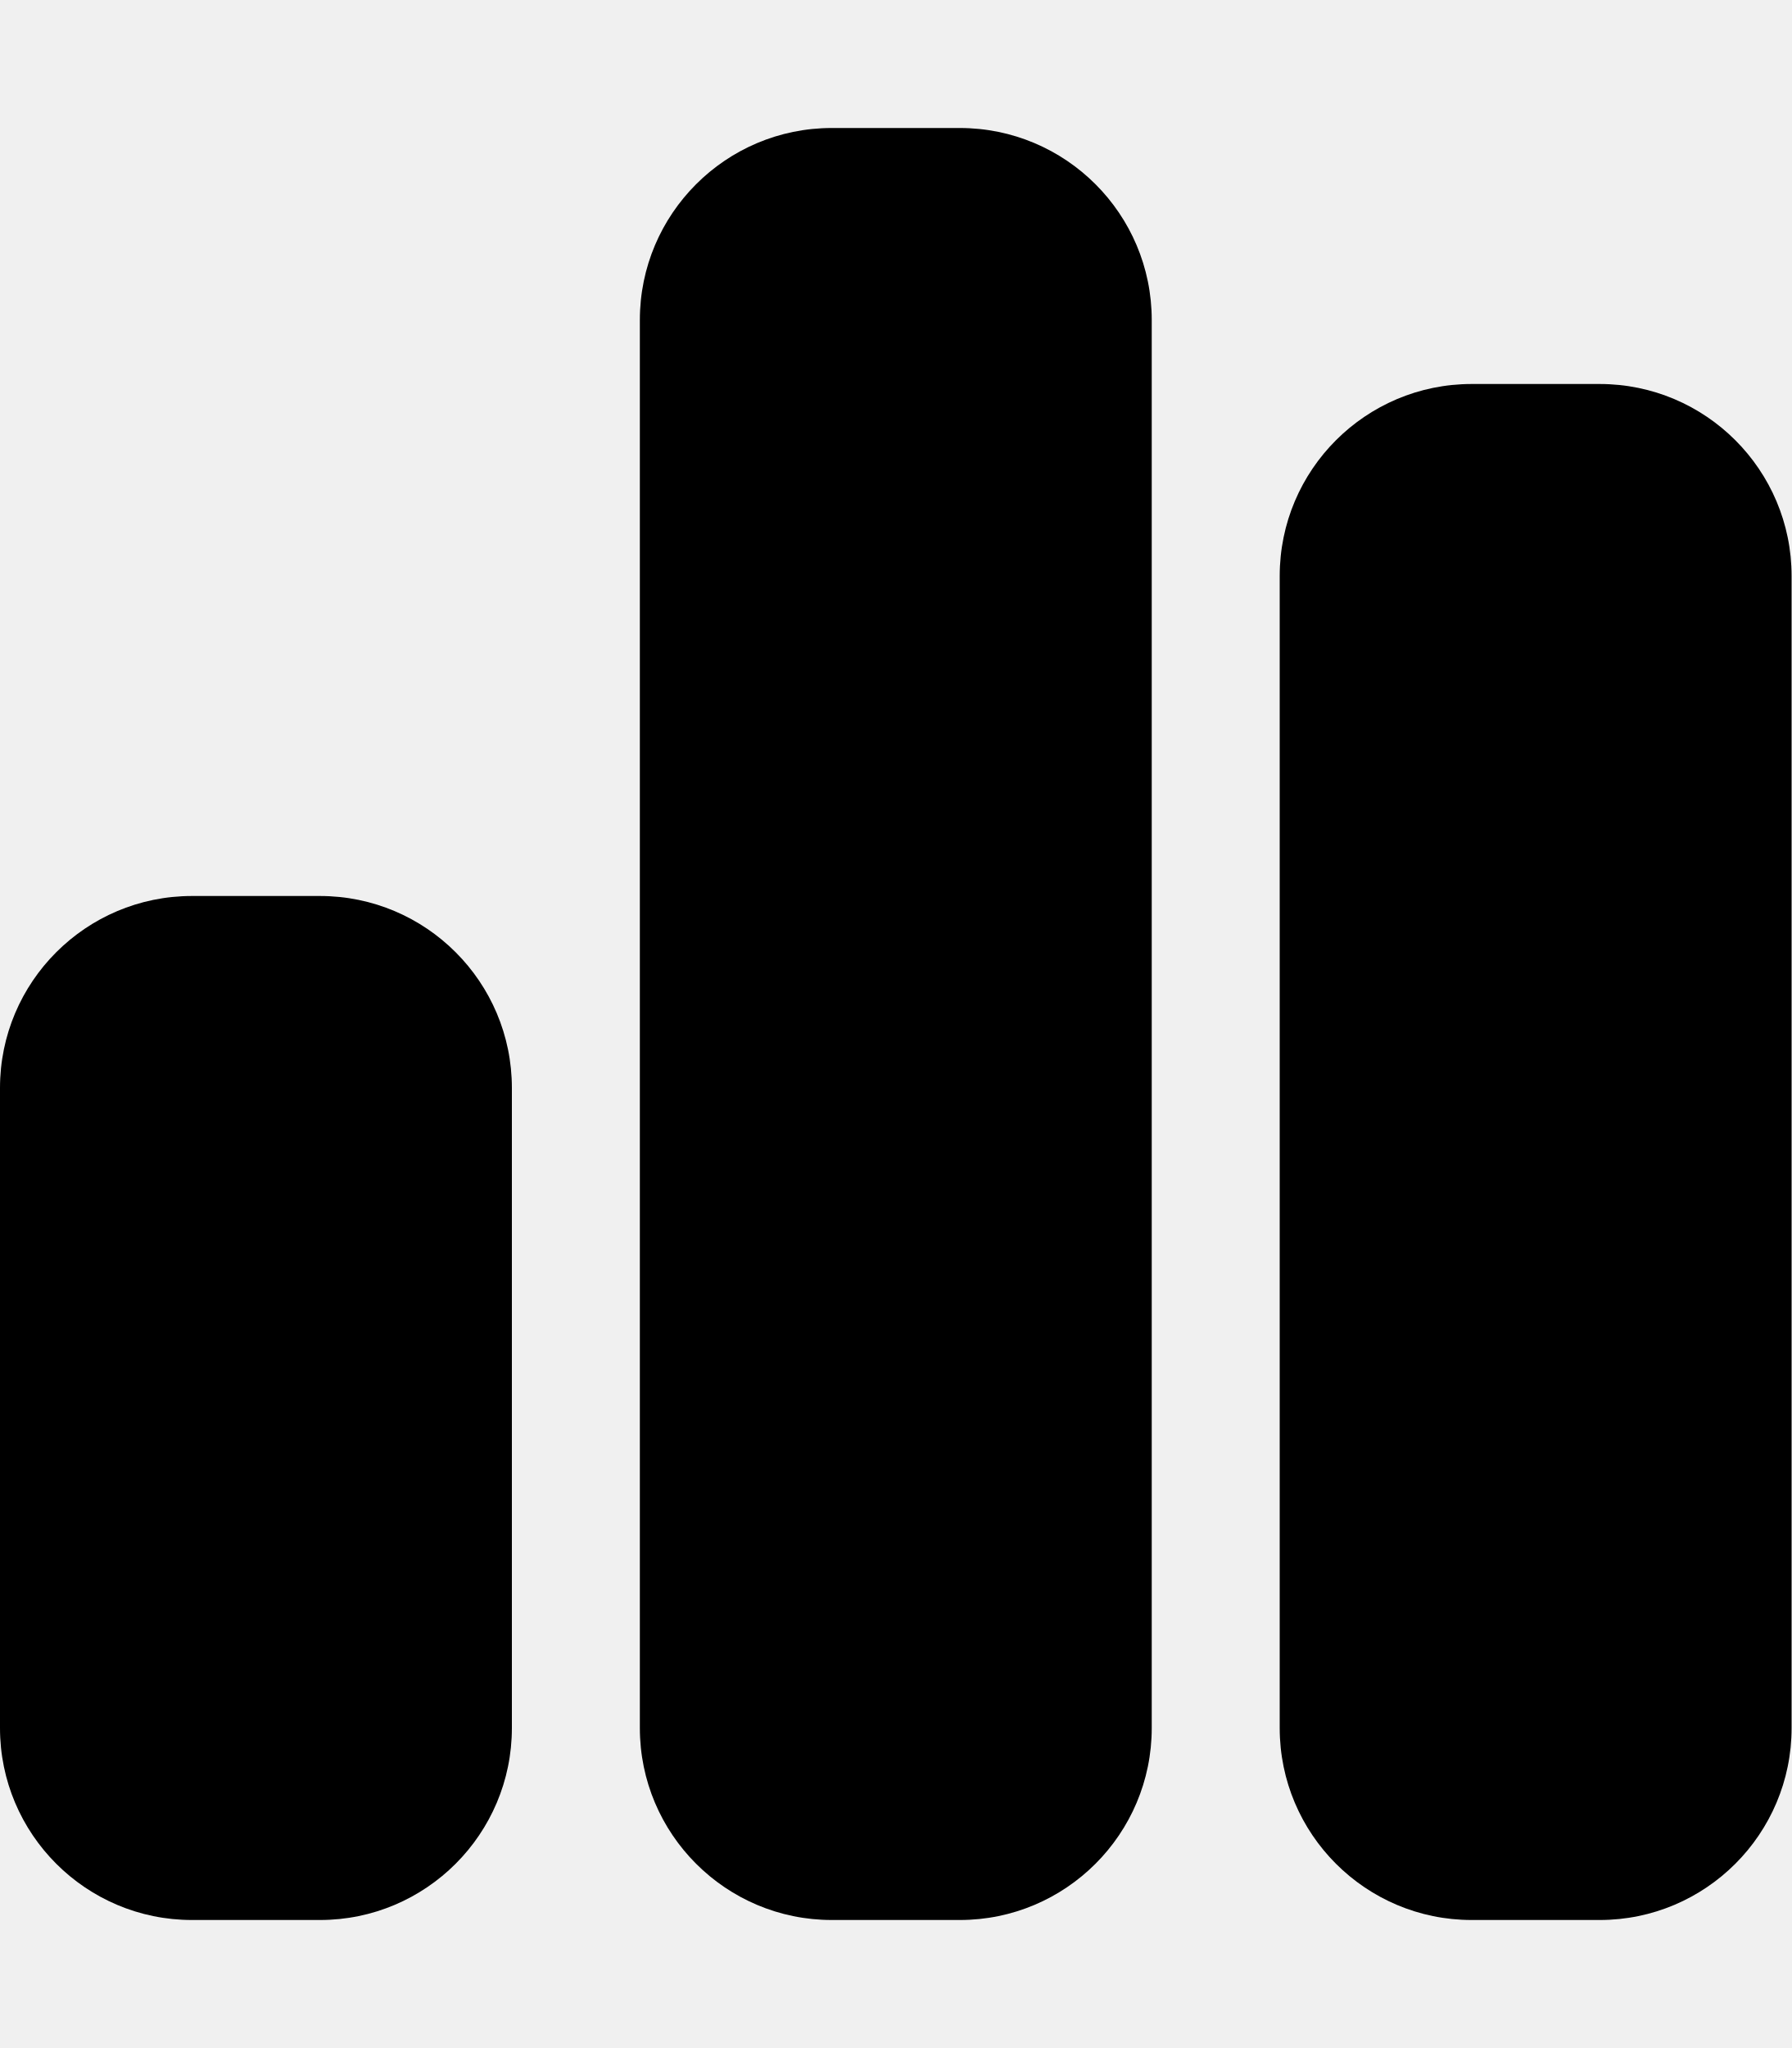
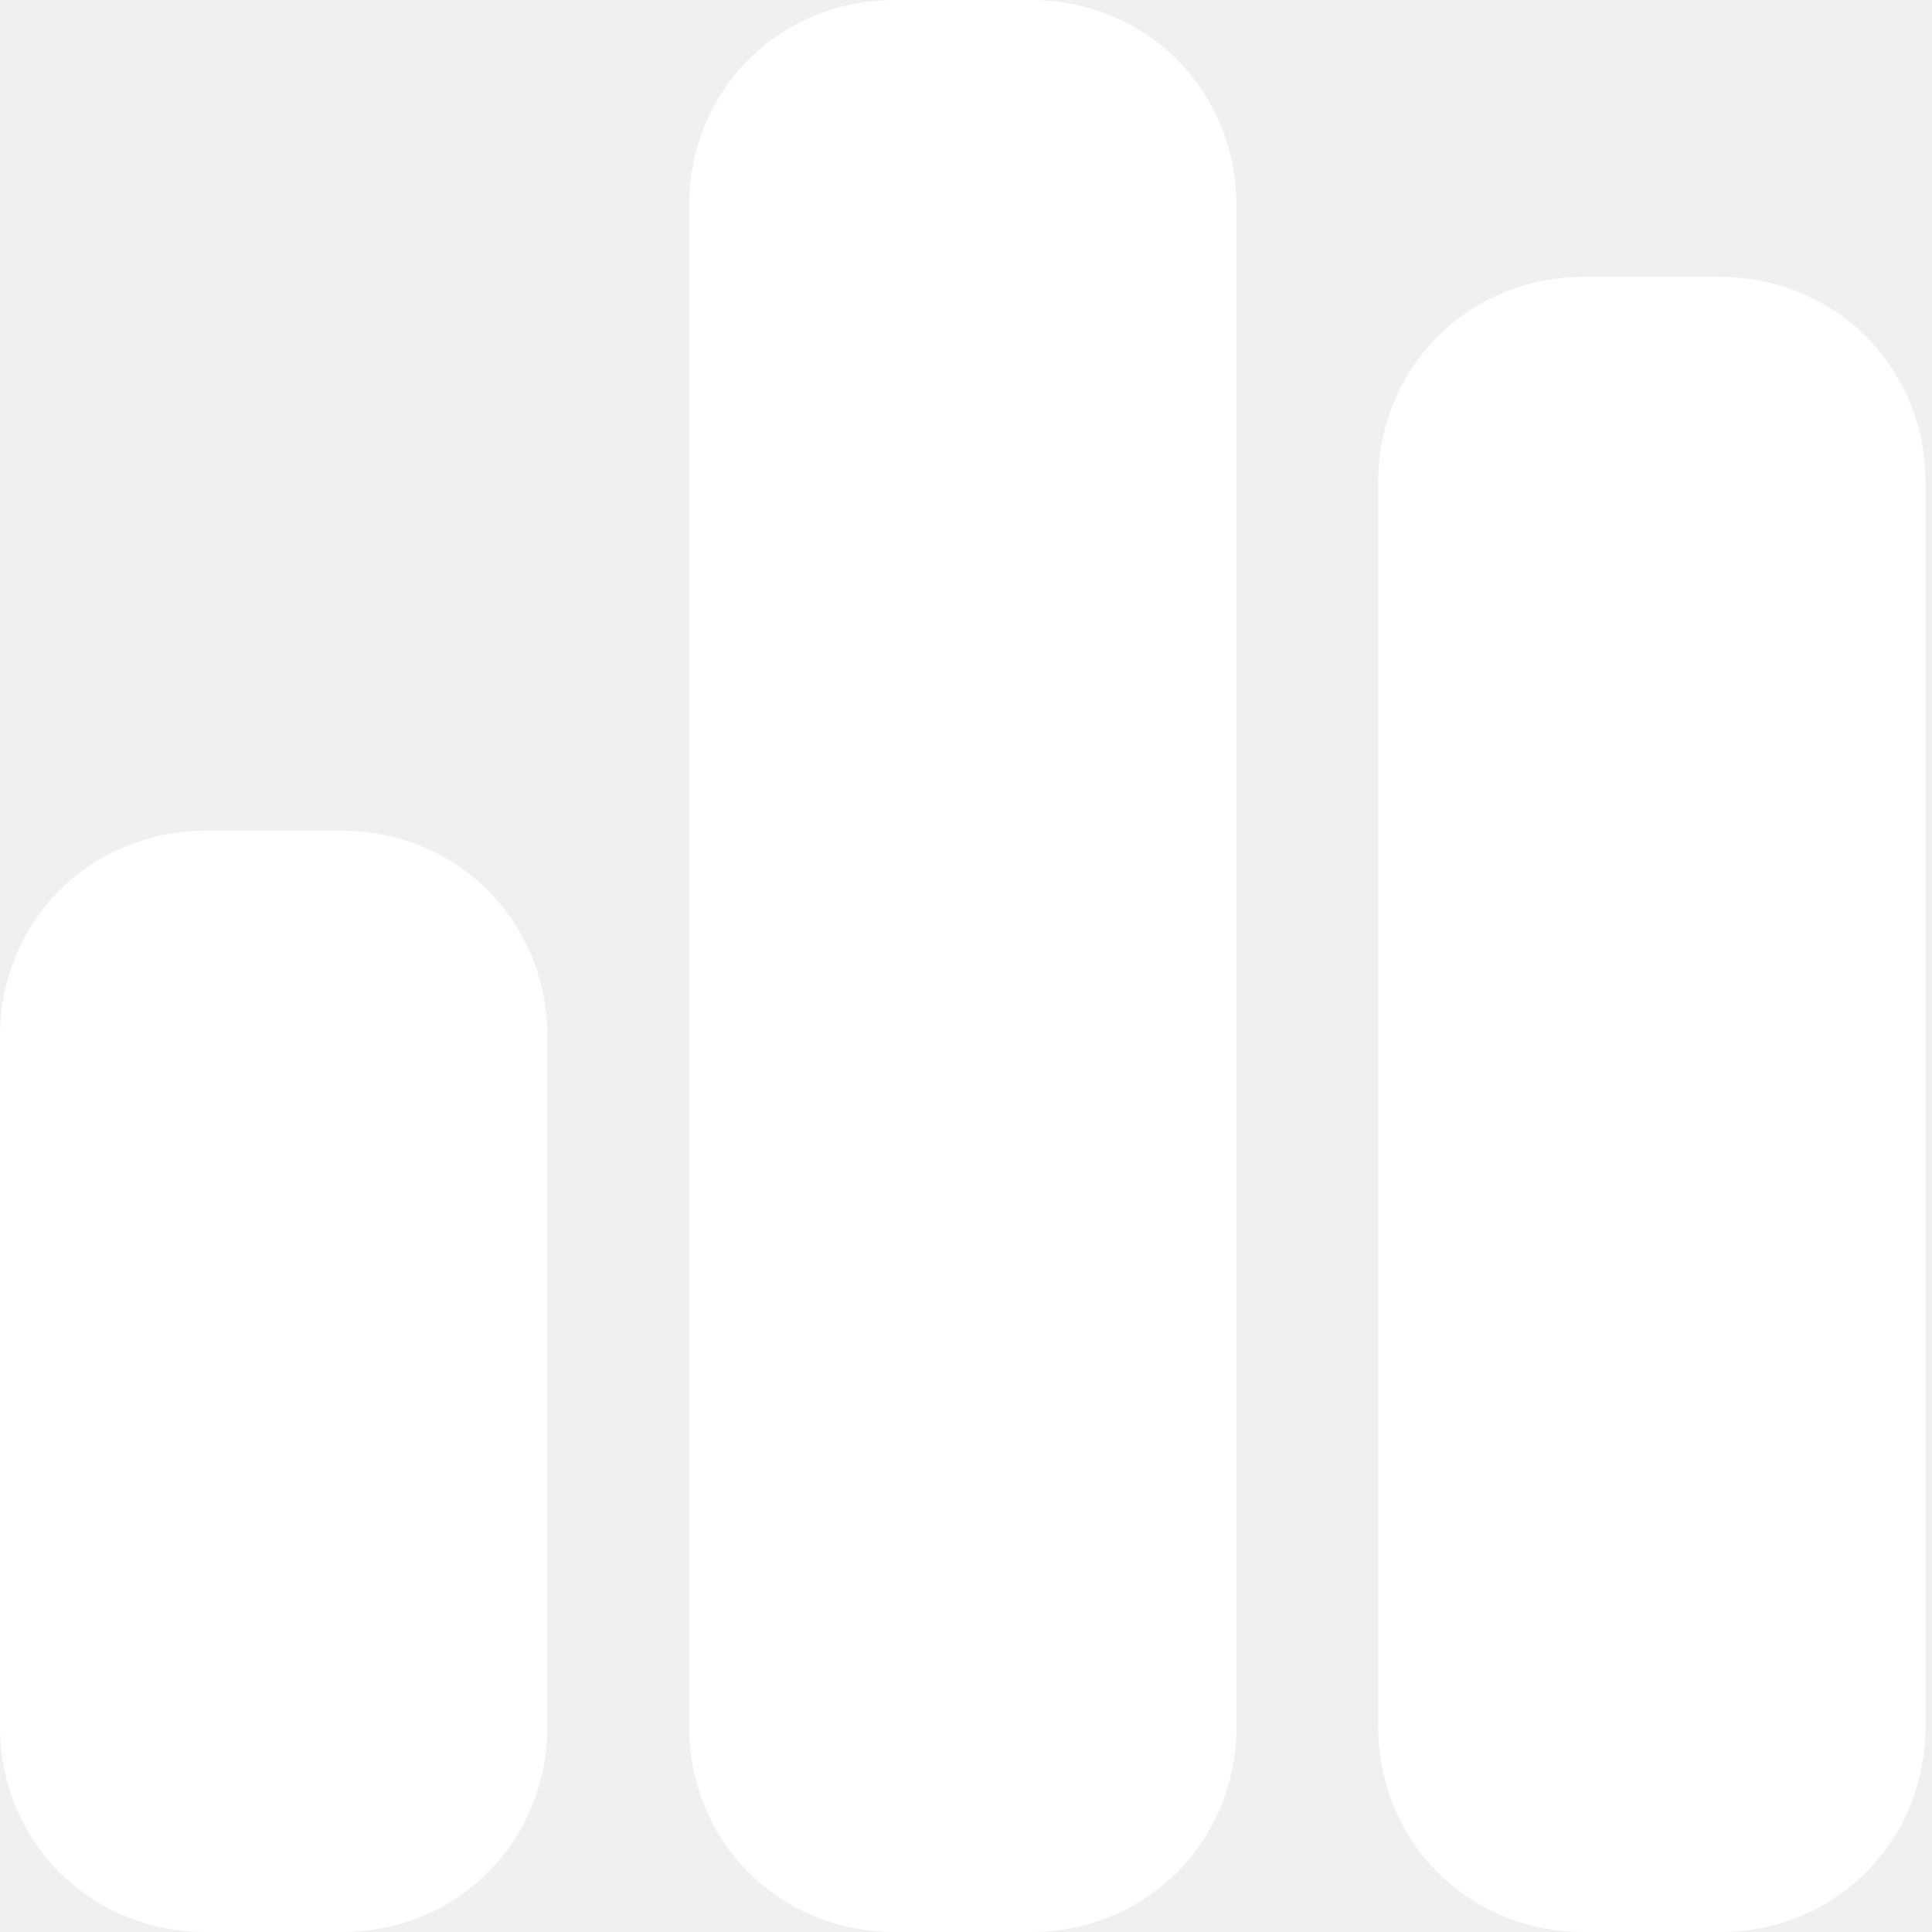
- <svg xmlns="http://www.w3.org/2000/svg" viewBox="0 0 448 512">
-   <path d="M160 80c0-26.5 21.5-48 48-48h32c26.5 0 48 21.5 48 48V432c0 26.5-21.5 48-48 48H208c-26.5 0-48-21.5-48-48V80zM0 272c0-26.5 21.5-48 48-48H80c26.5 0 48 21.5 48 48V432c0 26.5-21.5 48-48 48H48c-26.5 0-48-21.5-48-48V272zM368 96h32c26.5 0 48 21.5 48 48V432c0 26.5-21.5 48-48 48H368c-26.5 0-48-21.5-48-48V144c0-26.5 21.5-48 48-48z" />
+ <svg xmlns="http://www.w3.org/2000/svg" id="Layer_1" version="1.1" viewBox="0 0 30 30">
+   <defs>
+     <style>
+       .st0 {
+         fill: #fff;
+       }
+     </style>
+   </defs>
+   <path class="st0" d="M10.7,3.2c0-1.8,1.4-3.2,3.2-3.2h2.1c1.8,0,3.2,1.4,3.2,3.2v23.6c0,1.8-1.4,3.2-3.2,3.2h-2.1c-1.8,0-3.2-1.4-3.2-3.2V3.2ZM0,16.1c0-1.8,1.4-3.2,3.2-3.2h2.1c1.8,0,3.2,1.4,3.2,3.2v10.7c0,1.8-1.4,3.2-3.2,3.2h-2.1c-1.8,0-3.2-1.4-3.2-3.2v-10.7ZM24.6,4.3h2.1c1.8,0,3.2,1.4,3.2,3.2v19.3c0,1.8-1.4,3.2-3.2,3.2h-2.1c-1.8,0-3.2-1.4-3.2-3.2V7.5c0-1.8,1.4-3.2,3.2-3.2Z" />
</svg>
